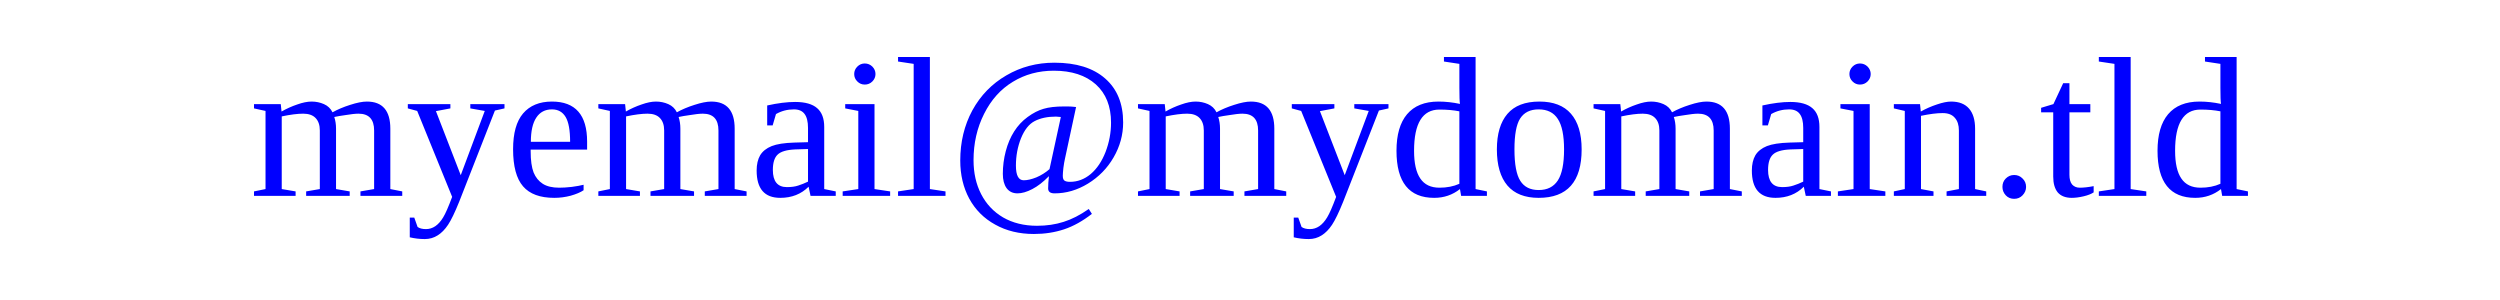
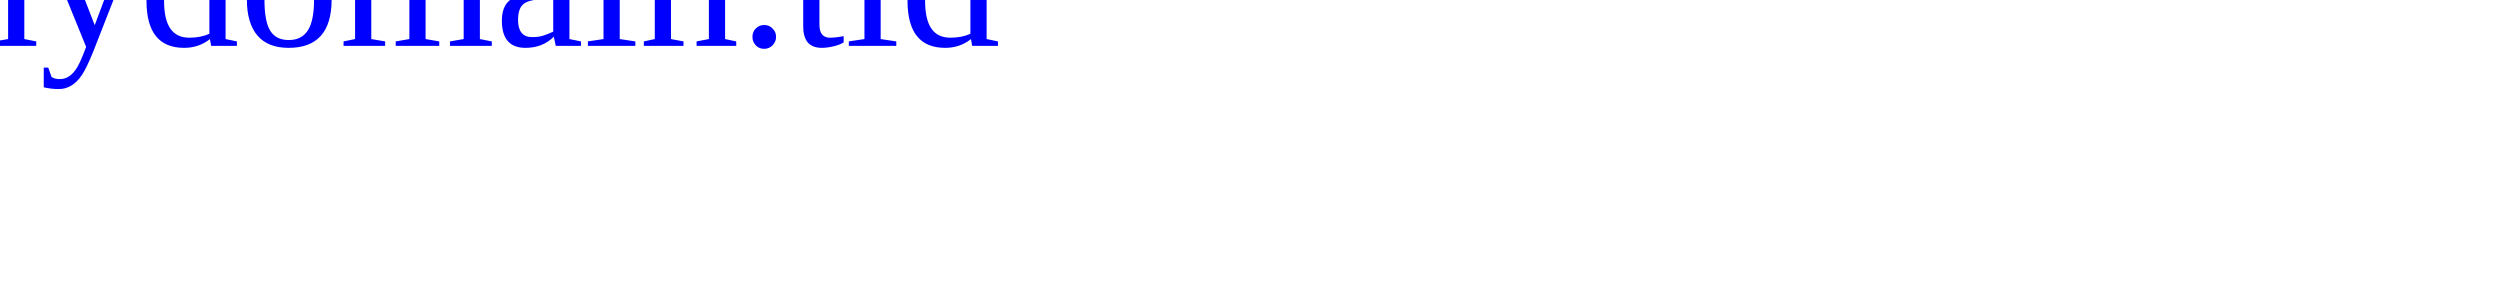
<svg xmlns="http://www.w3.org/2000/svg" lang="en-GB" aria-labelledby="title" viewBox="0 0 200 24">
  <defs>
    <style type="text/css">

  rect {
    width: 200px;
    height: 24px;
    fill: rgb(255, 255, 255);
  }

  a:focus rect,
  rect:hover {
    rx: 4px;
    ry: 4px;
    fill: rgb(0, 0, 255);
  }

  text {
+     x: 0%;  
+     y: 50%;  
    font-size: 16px;
    fill: rgb(0, 0, 255);
    pointer-events: none;
  }

  a:focus text,
  rect:hover + text {
+     x: 50%;   
    fill: rgb(255, 255, 255);
    font-weight: 900;
    text-shadow: 1px 1px 1px rgba(0, 0, 0, 0.2);
    text-decoration: underline 1px solid rgb(255, 255, 255);
-     text-underline-offset: 5px;
+     text-underline-offset: 5px;  
  }

  </style>
  </defs>
  <a href="mailto:myemail@mydomain.tld" aria-label="Email Us!">
    <rect />
-     <text x="50%" y="50%" text-anchor="middle" dominant-baseline="middle">myemail@mydomain.tld</text>
+     <text text-anchor="middle" dominant-baseline="middle">myemail@mydomain.tld</text>
  </a>
</svg>
